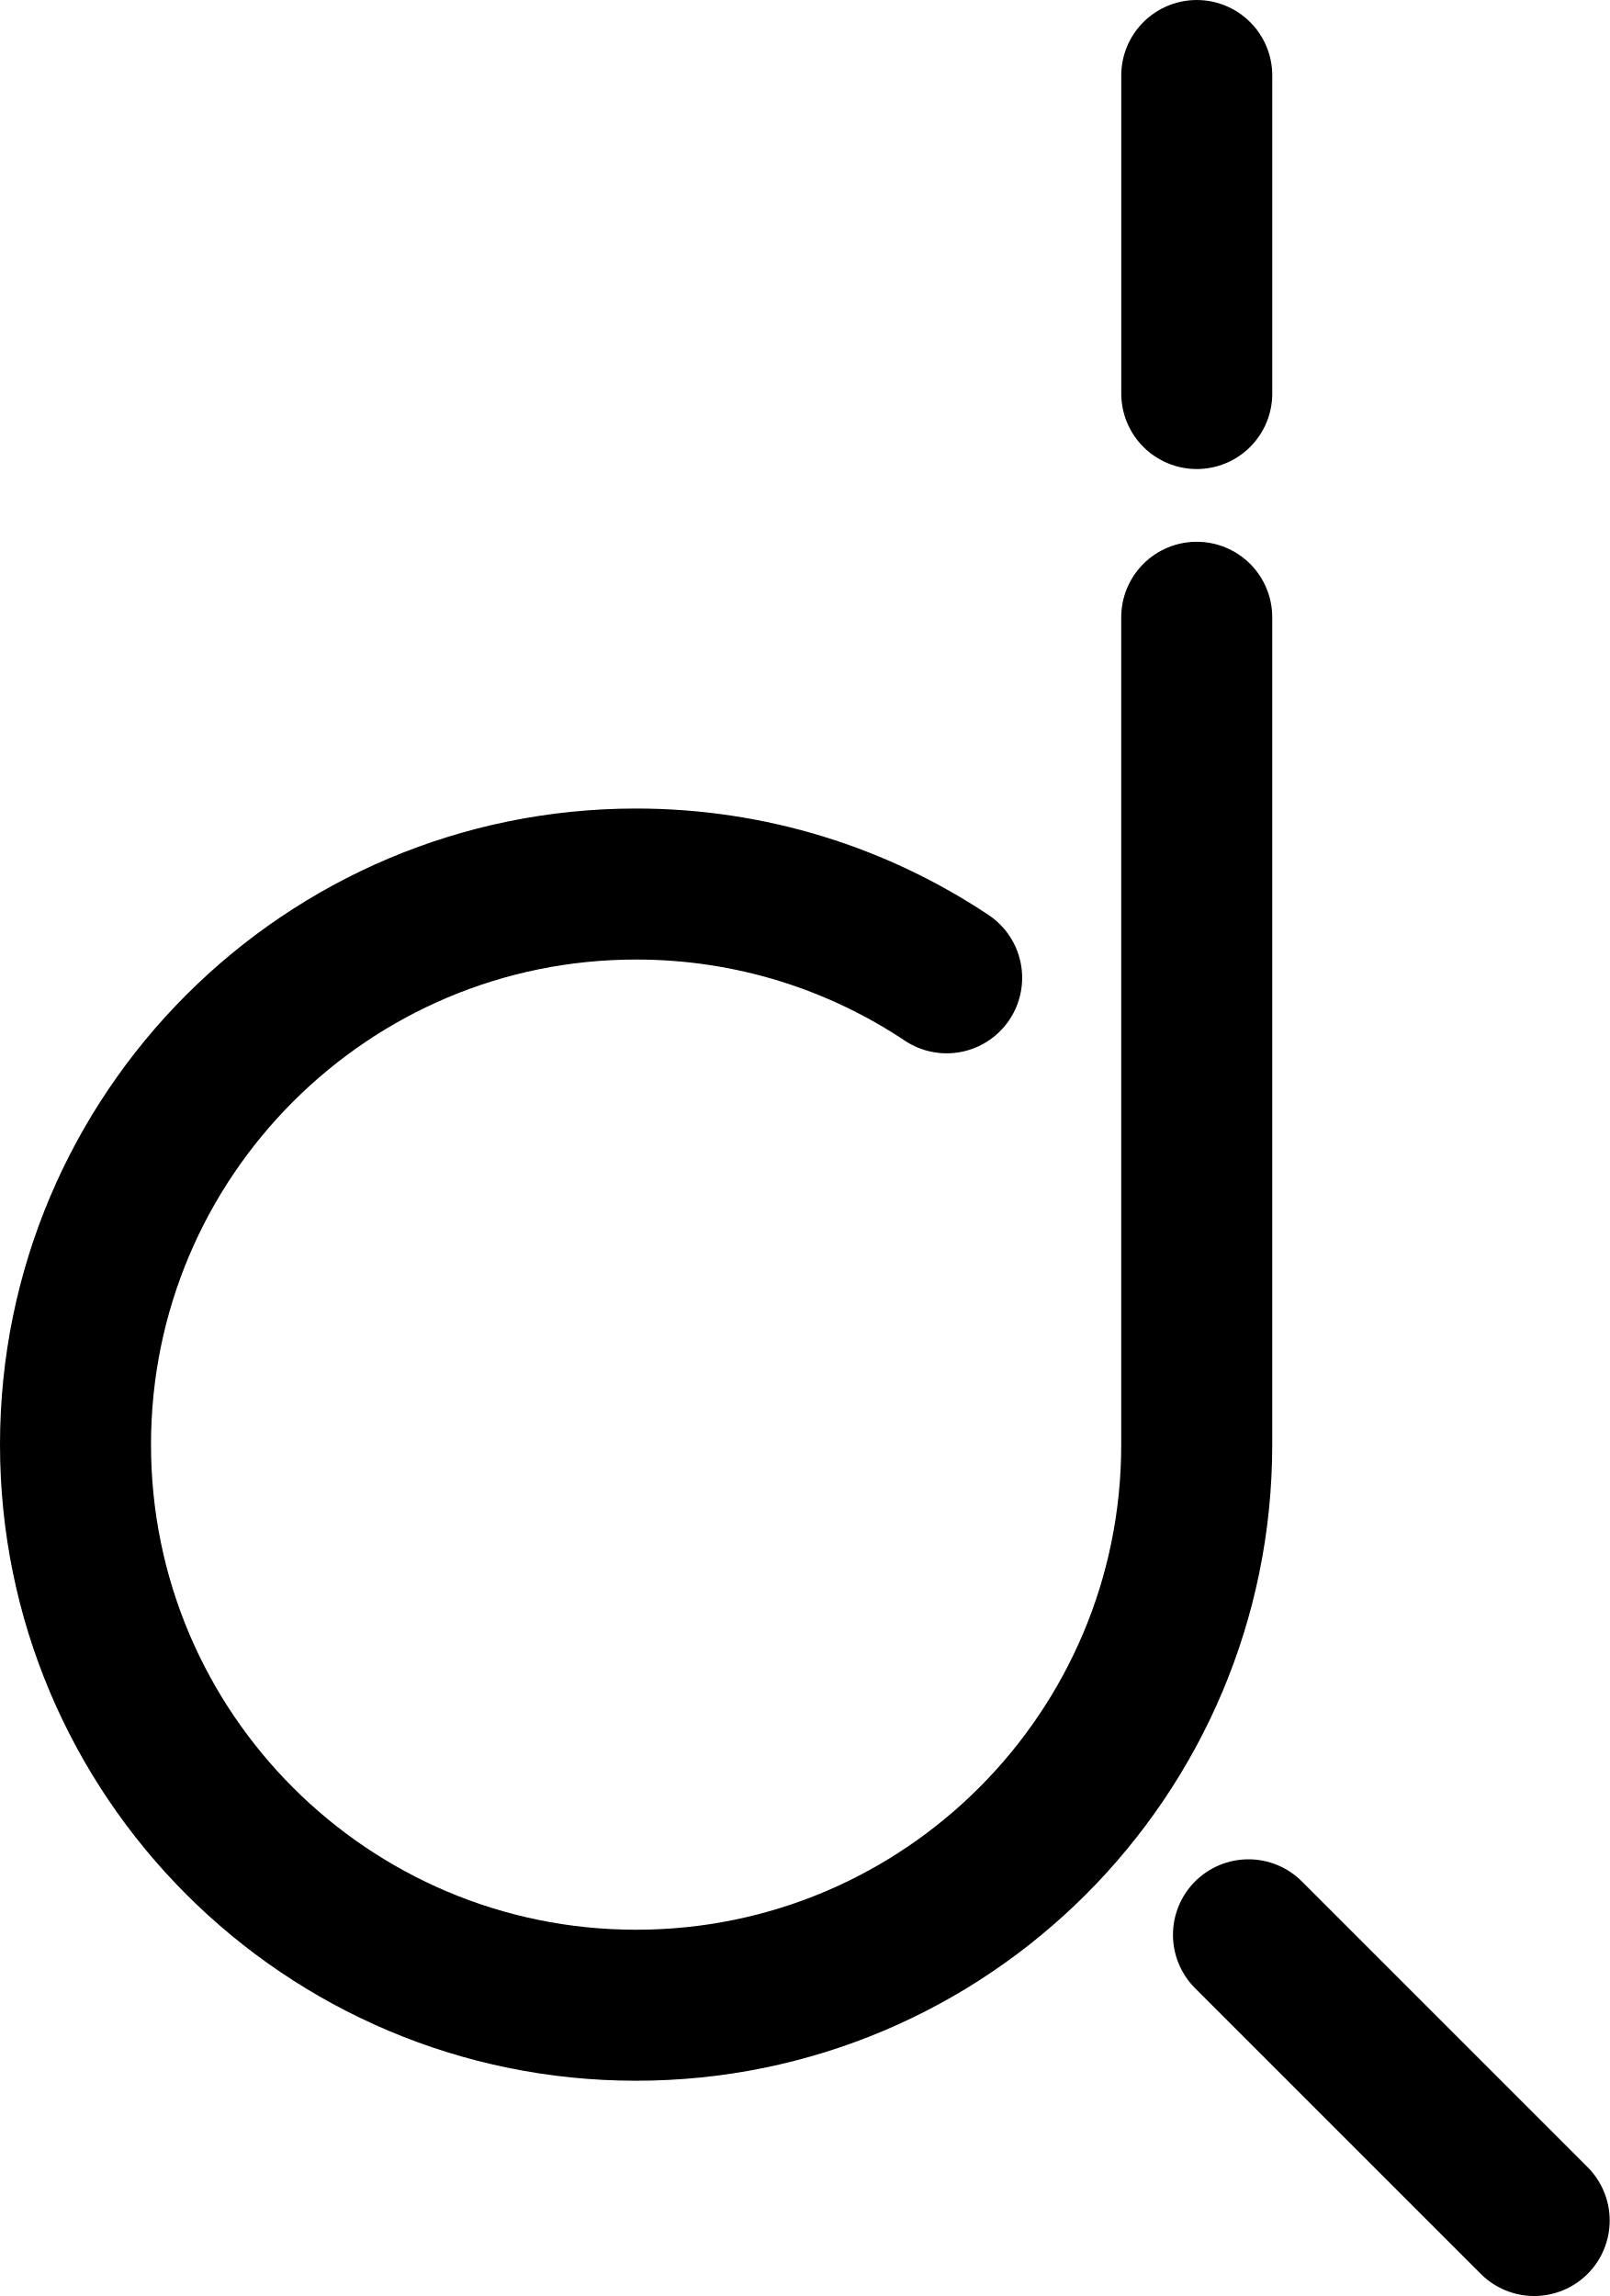
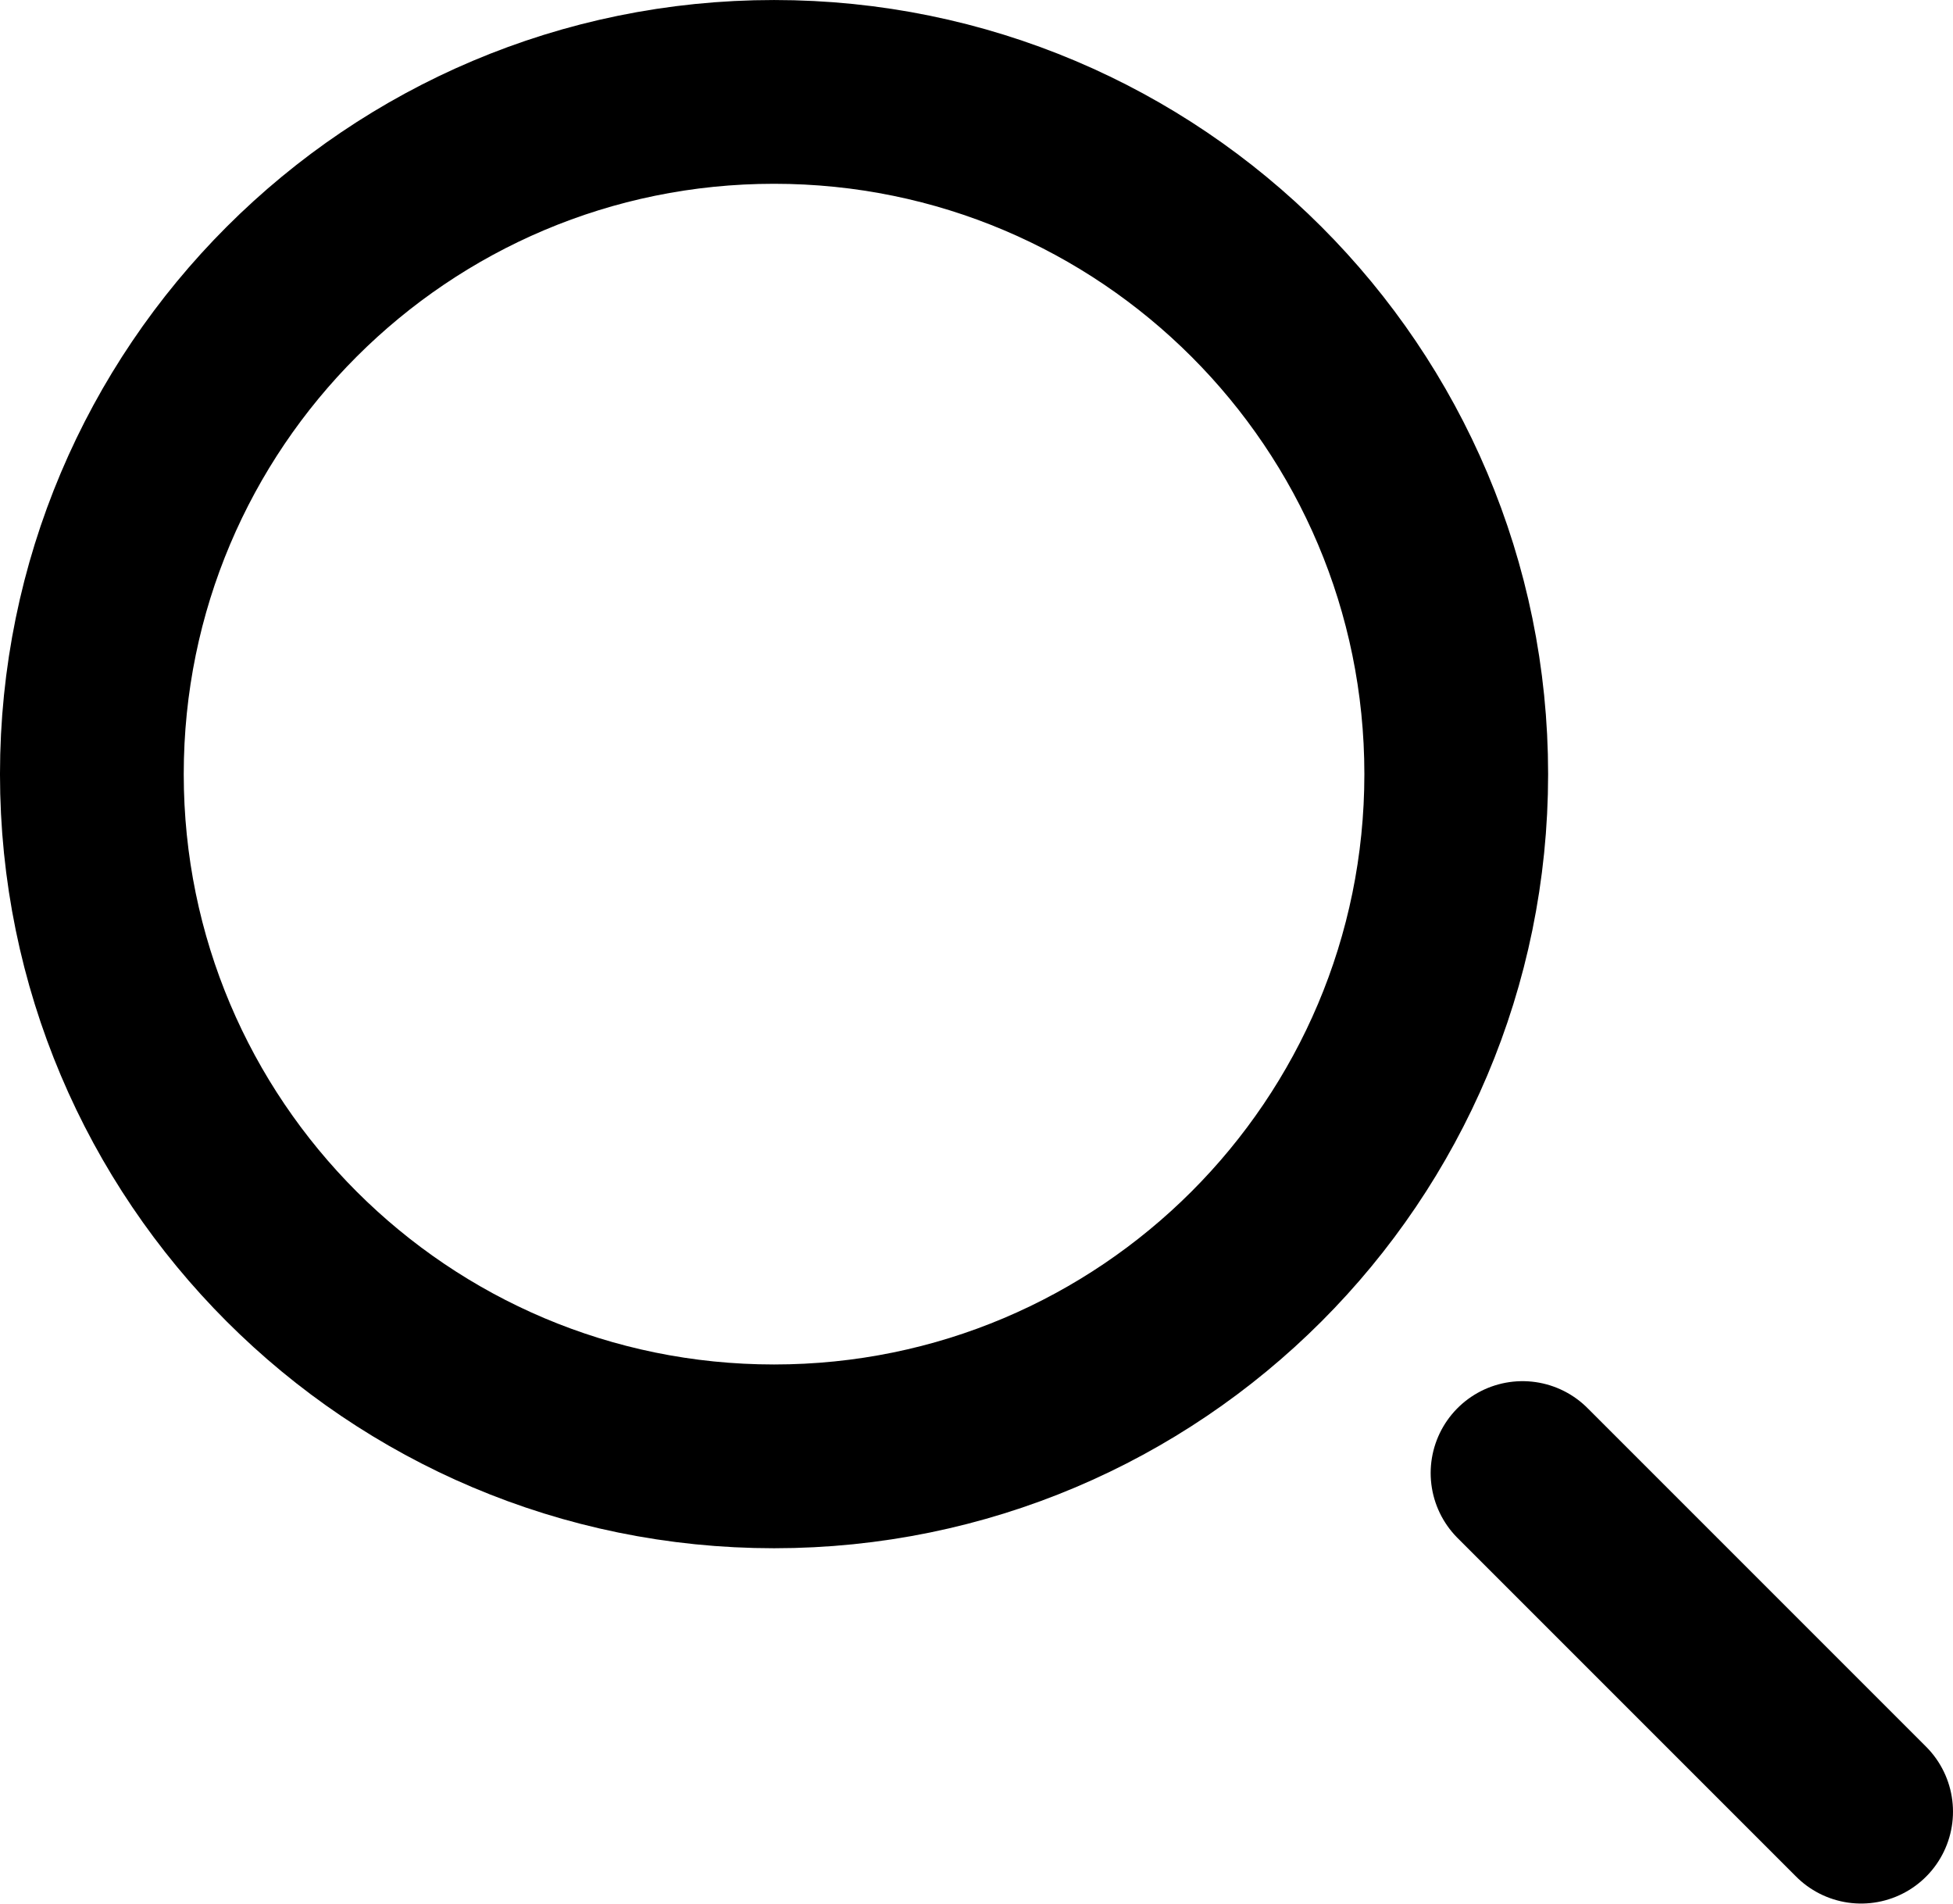
- <svg xmlns="http://www.w3.org/2000/svg" width="53.297mm" height="76.023mm" viewBox="0 0 53.297 76.023" version="1.1" id="svg5">
+ <svg xmlns="http://www.w3.org/2000/svg" width="53.143mm" height="51.792mm" viewBox="0 0 53.143 51.792" version="1.1" id="svg5">
  <defs id="defs2" />
-   <g id="layer1" transform="translate(-89.27992,-31.32599)">
-     <g id="g2917" transform="translate(51.5789,15.88938)">
-       <path id="path1022" style="fill:none;stroke:#000000;stroke-width:5;stroke-linecap:round;stroke-linejoin:round;stroke-miterlimit:4;stroke-dasharray:none" d="m 69.045,47.813 c -2.943,-1.962 -6.479,-3.105 -10.282,-3.105 -10.252,0 -18.562,8.311 -18.562,18.562 0,10.252 8.311,18.562 18.562,18.562 10.252,0 18.562,-8.311 18.562,-18.562 v -27.395" />
-       <path style="fill:none;stroke:#000000;stroke-width:5;stroke-linecap:round;stroke-linejoin:miter;stroke-miterlimit:4;stroke-dasharray:none;stroke-opacity:1" d="M 77.326,28.467 V 17.937" id="path2311" />
-       <path style="fill:none;stroke:#000000;stroke-width:5;stroke-linecap:round;stroke-linejoin:miter;stroke-miterlimit:4;stroke-dasharray:none;stroke-opacity:1" d="m 79.038,79.5 9.46,9.46" id="path2539" />
+   <g id="layer1" transform="translate(-24.70329,-26.05454)">
+     <g id="g1351">
+       <path id="path1022-4-3-9" style="fill:none;stroke:#000000;stroke-width:5;stroke-linecap:round;stroke-linejoin:round" d="m 64.329,47.117 a 18.562,18.562 0 0 1 -18.563,18.562 18.562,18.562 0 0 1 -18.563,-18.562 18.562,18.562 0 0 1 18.563,-18.562 18.562,18.562 0 0 1 18.563,18.562 z" />
+       <path style="fill:none;stroke:#000000;stroke-width:5;stroke-linecap:round;stroke-linejoin:miter;stroke-miterlimit:4;stroke-dasharray:none;stroke-opacity:1" d="M 66.133,66.133 75.346,75.346" id="path1022" />
    </g>
  </g>
</svg>
